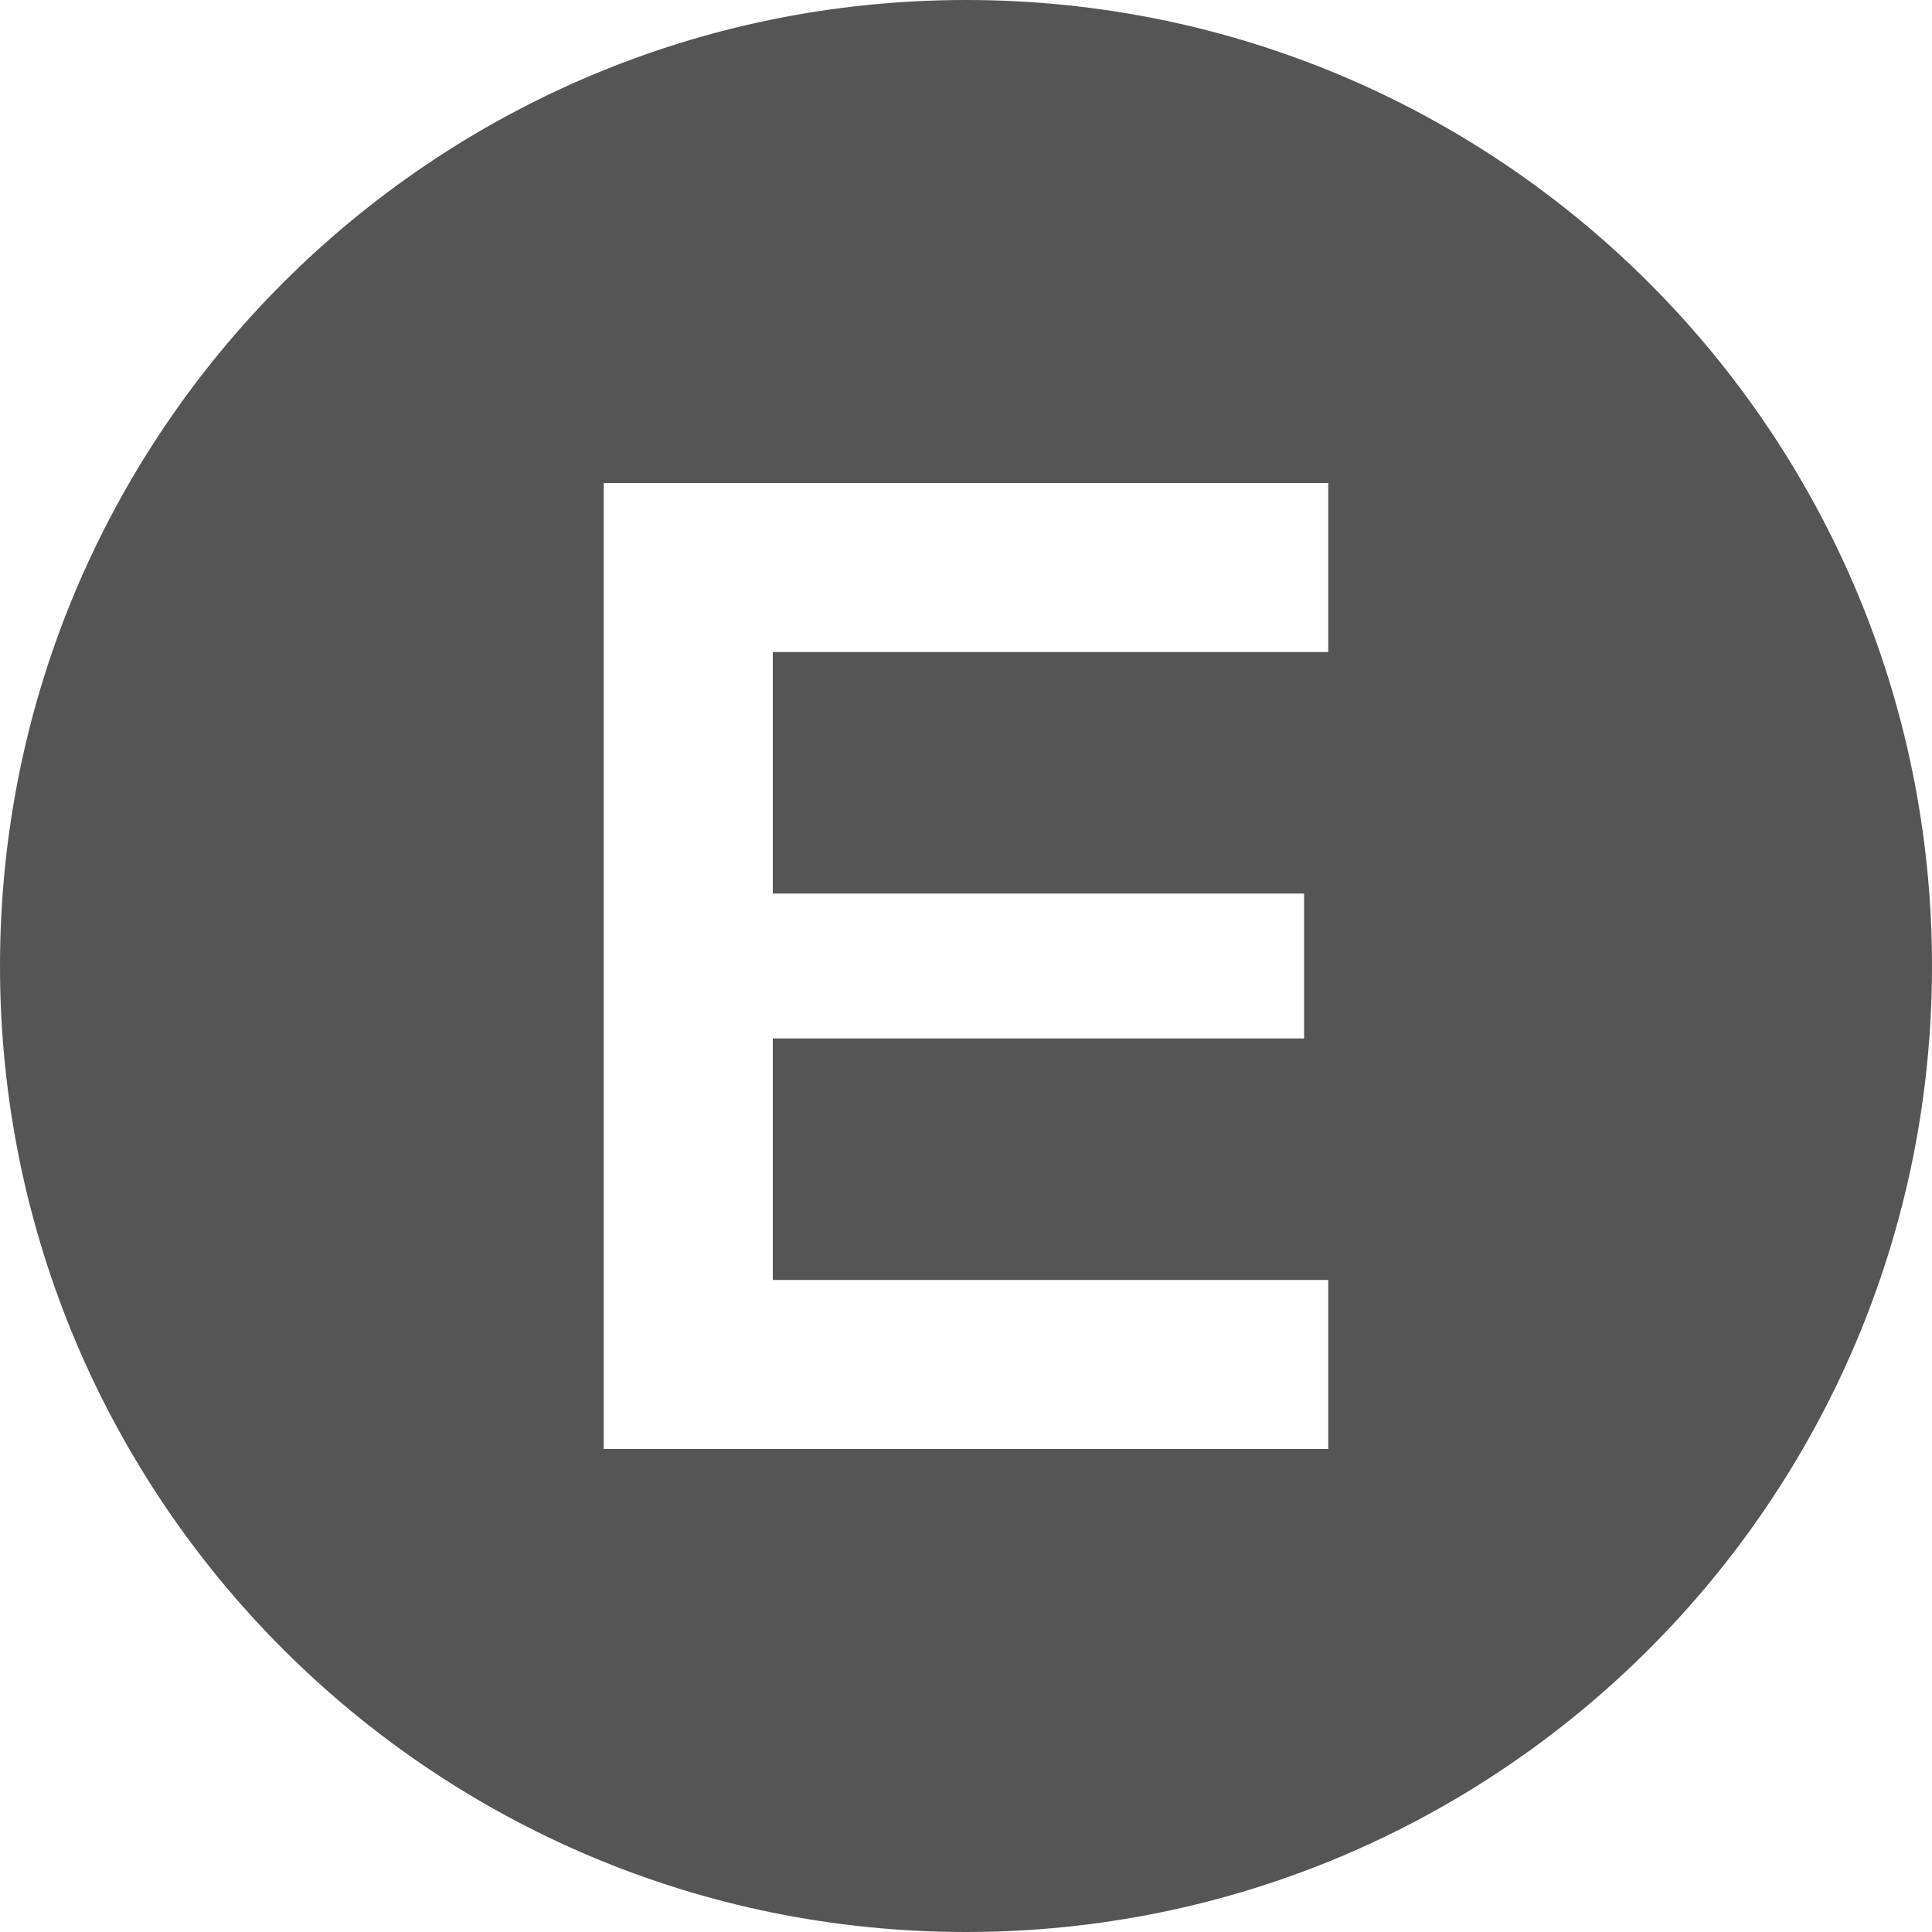
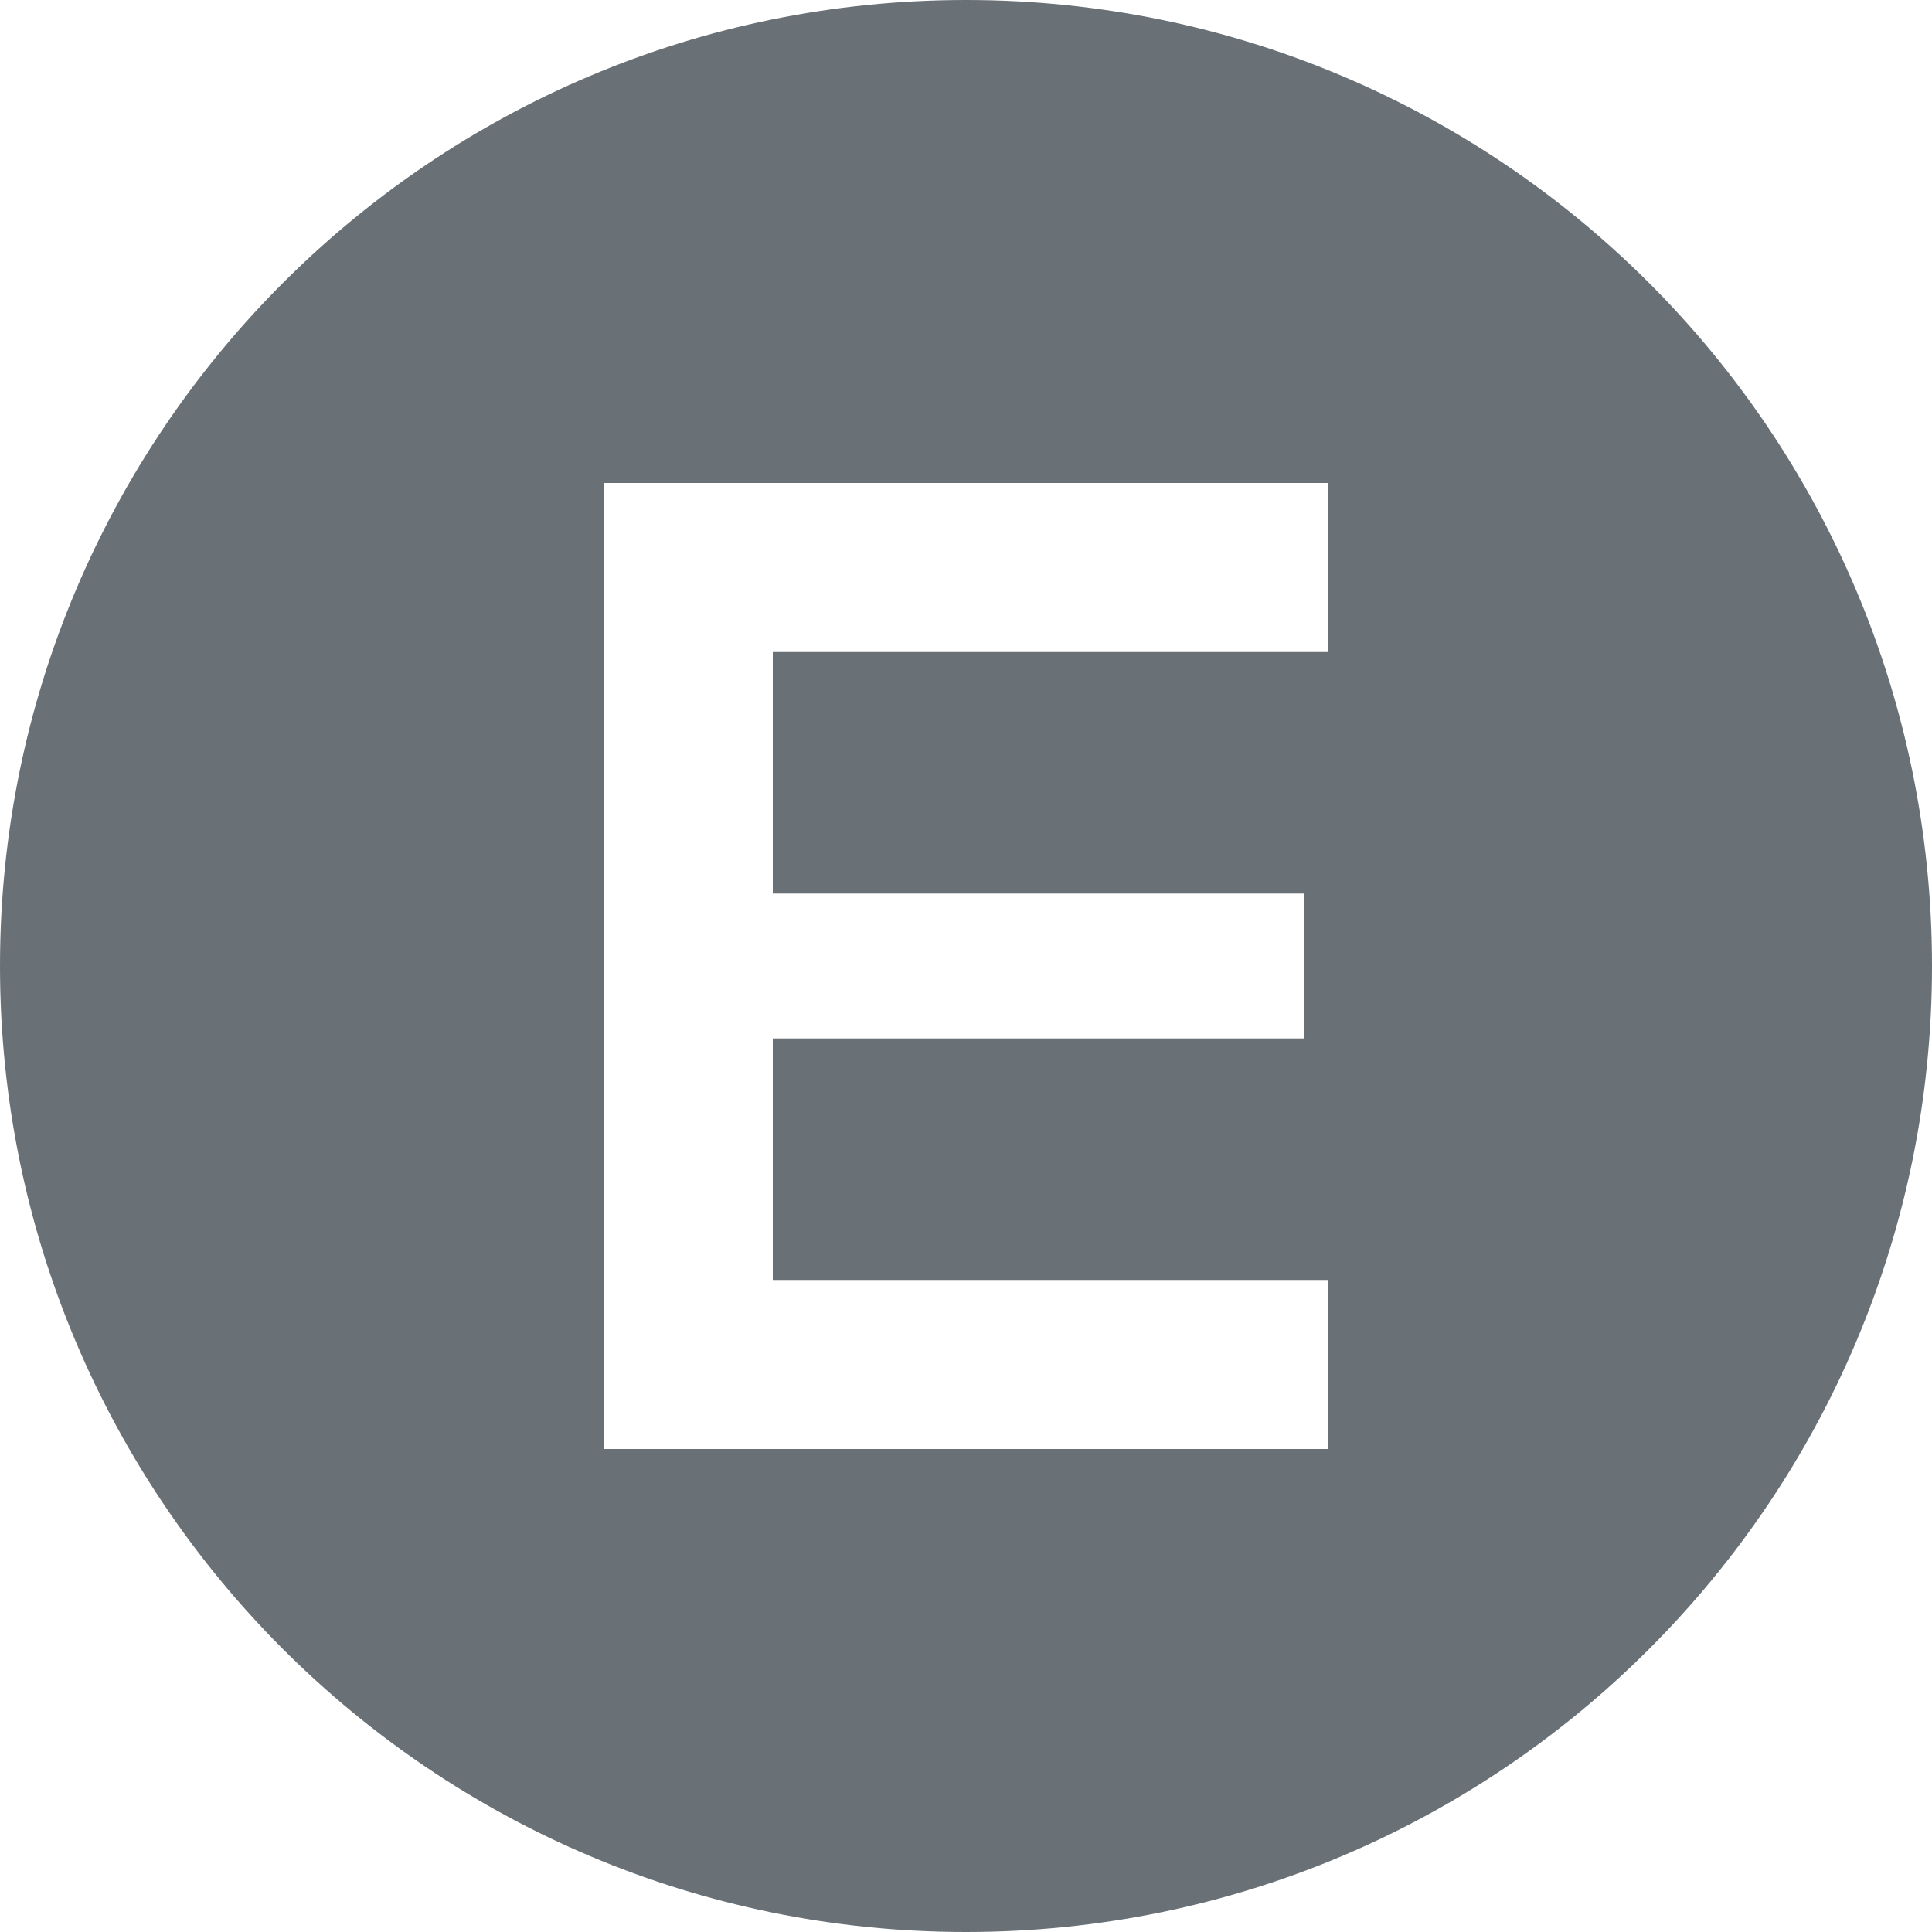
<svg xmlns="http://www.w3.org/2000/svg" width="48" height="48" fill="none">
  <g filter="url(#prefix__filter0_i)">
        
    </g>
-   <path d="M24 48c13.255 0 24-10.745 24-24S37.255 0 24 0 0 10.745 0 24s10.745 24 24 24zm-9-34.8V12h18v4.2H19.2v6h13.2v3.6H19.2v6H33V36H15V13.2z" fill="#555" />
+   <path d="M24 48c13.255 0 24-10.745 24-24S37.255 0 24 0 0 10.745 0 24s10.745 24 24 24zm-9-34.8V12h18v4.2H19.2v6h13.2v3.6H19.2v6H33V36H15V13.2z" fill="#697177" />
  <defs>
    <filter id="prefix__filter0_i" x="1" y="3" width="41" height="47" filterUnits="userSpaceOnUse">
      <feBlend in="SourceGraphic" in2="BackgroundImageFix" result="shape" />
      <feColorMatrix in="SourceAlpha" values="0 0 0 0 0 0 0 0 0 0 0 0 0 0 0 0 0 0 127 0" result="hardAlpha" />
      <feOffset dx="3" dy="3" />
      <feGaussianBlur stdDeviation="2.5" />
      <feComposite in2="hardAlpha" operator="arithmetic" k2="-1" k3="1" />
      <feColorMatrix values="0 0 0 0 0 0 0 0 0 0 0 0 0 0 0 0 0 0 0.51 0" />
      <feBlend in2="shape" result="effect1_innerShadow" />
    </filter>
  </defs>
</svg>
